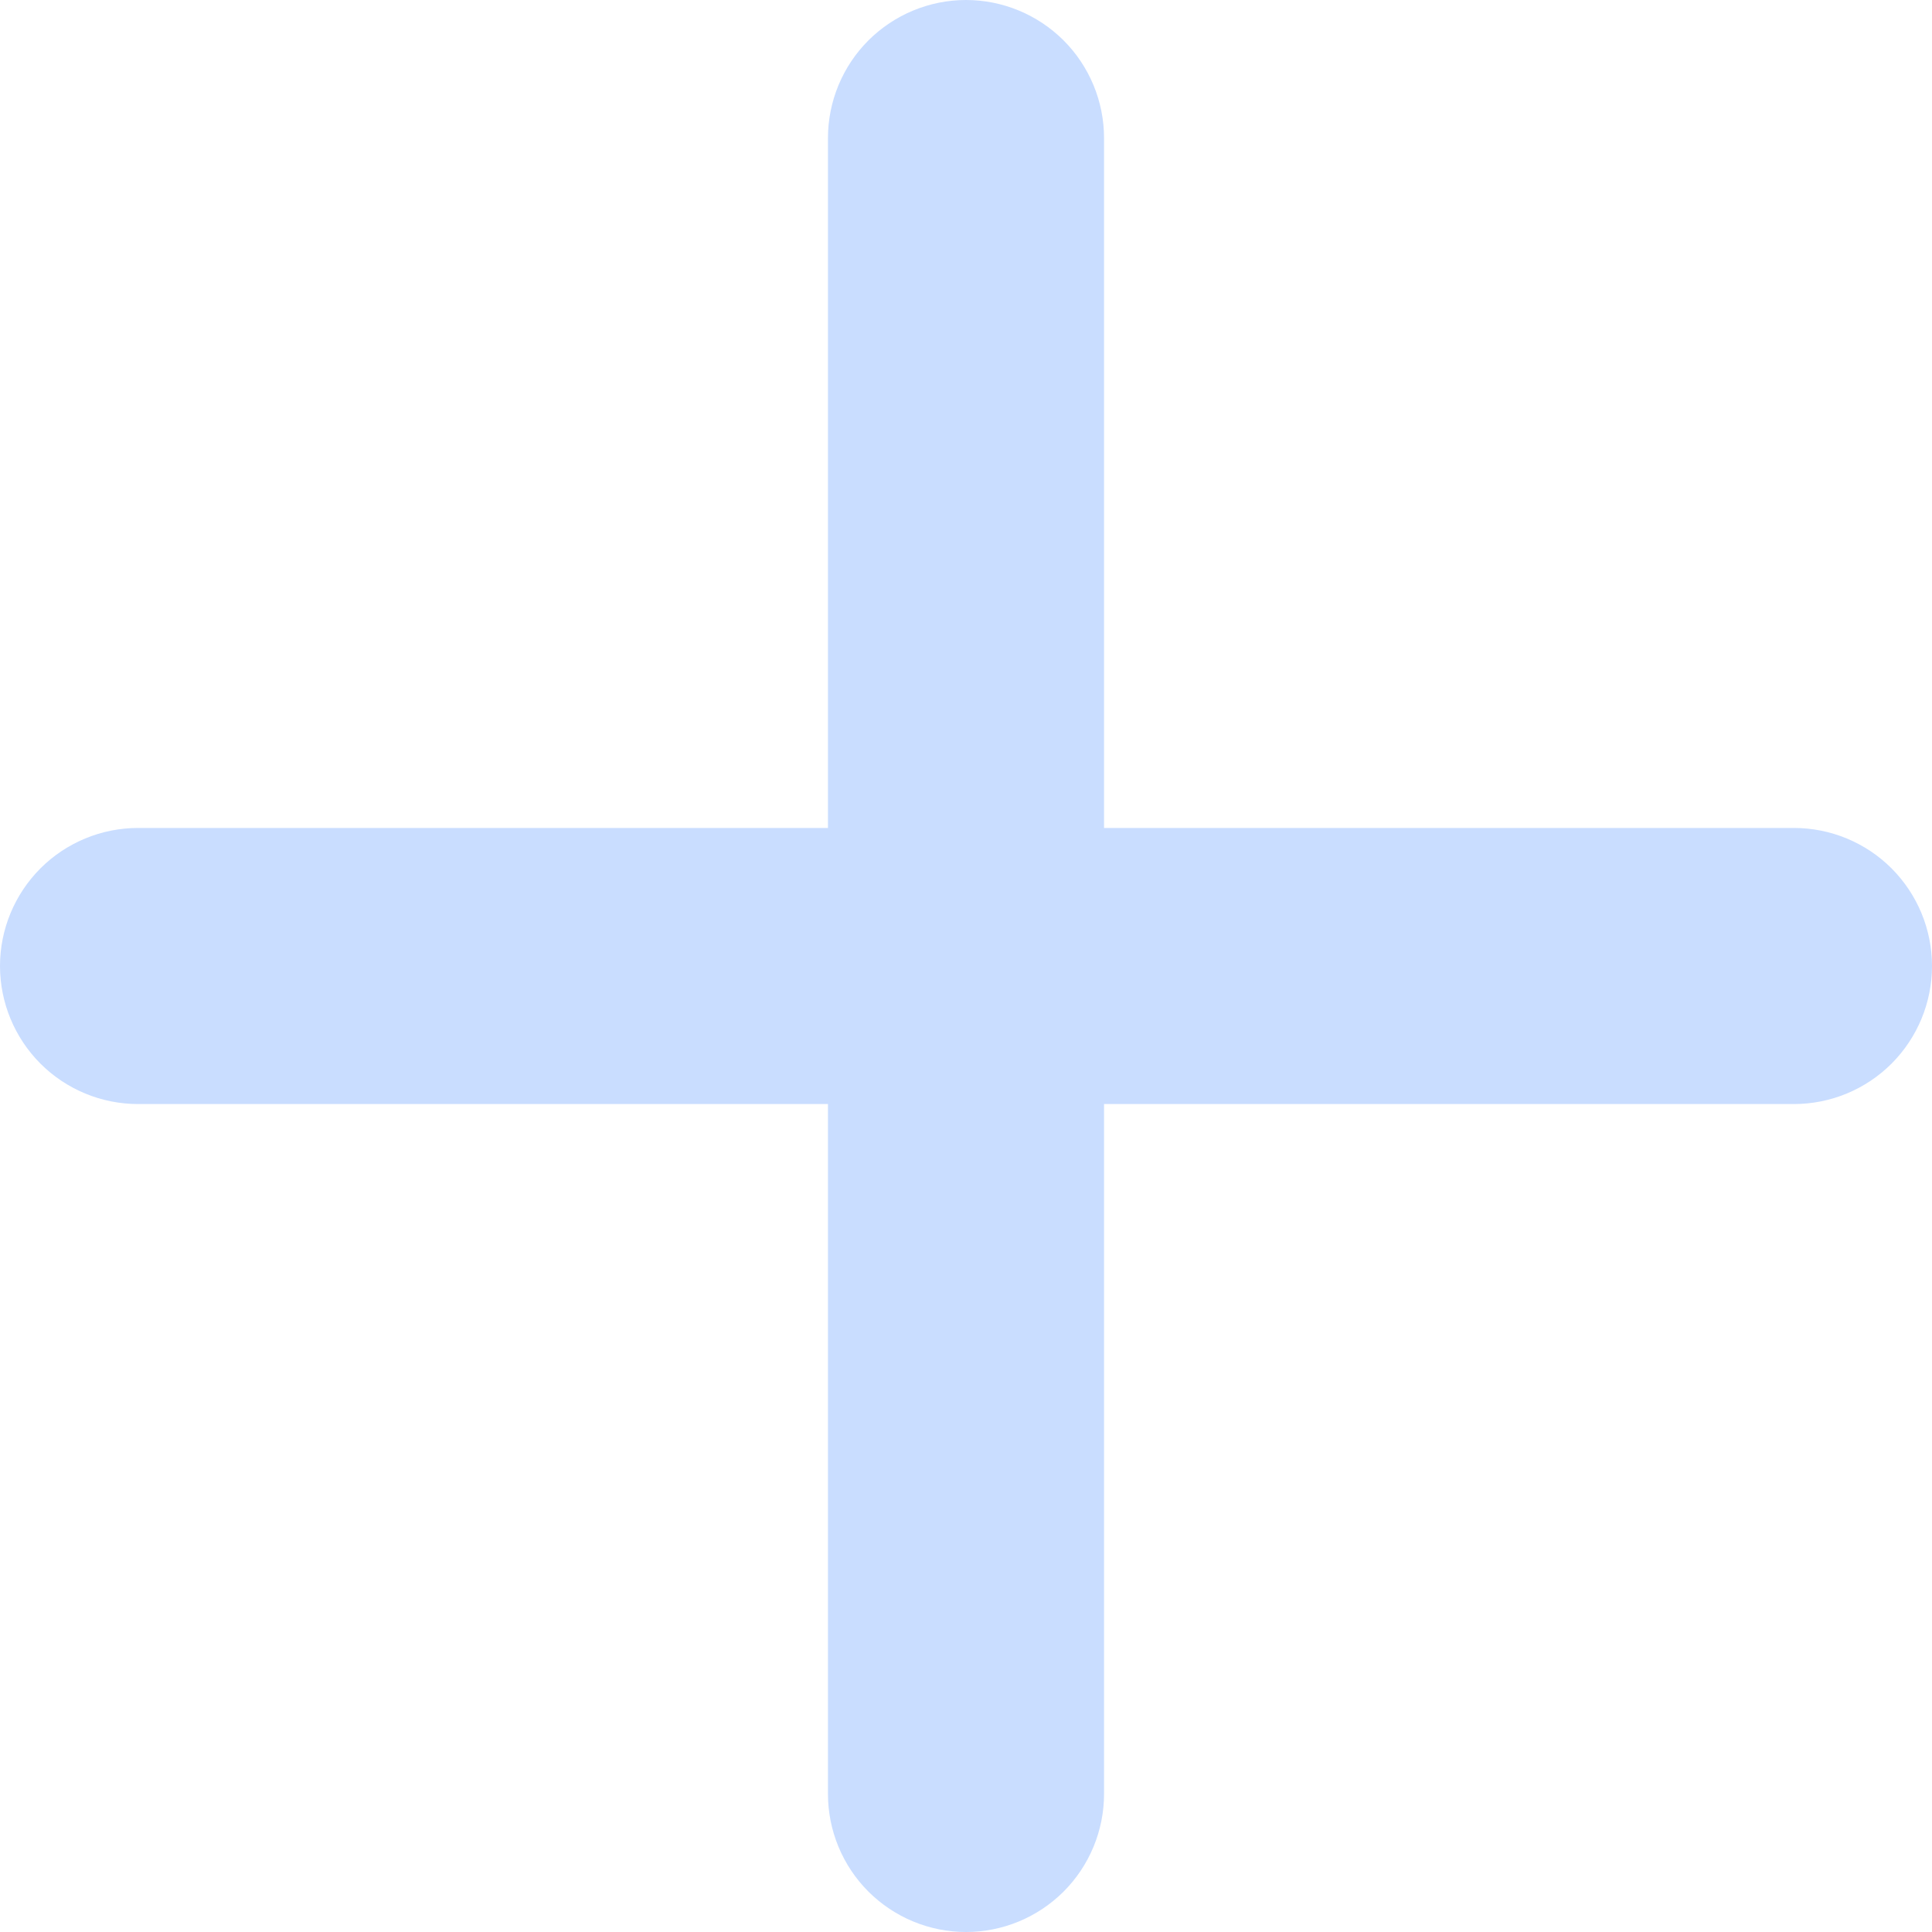
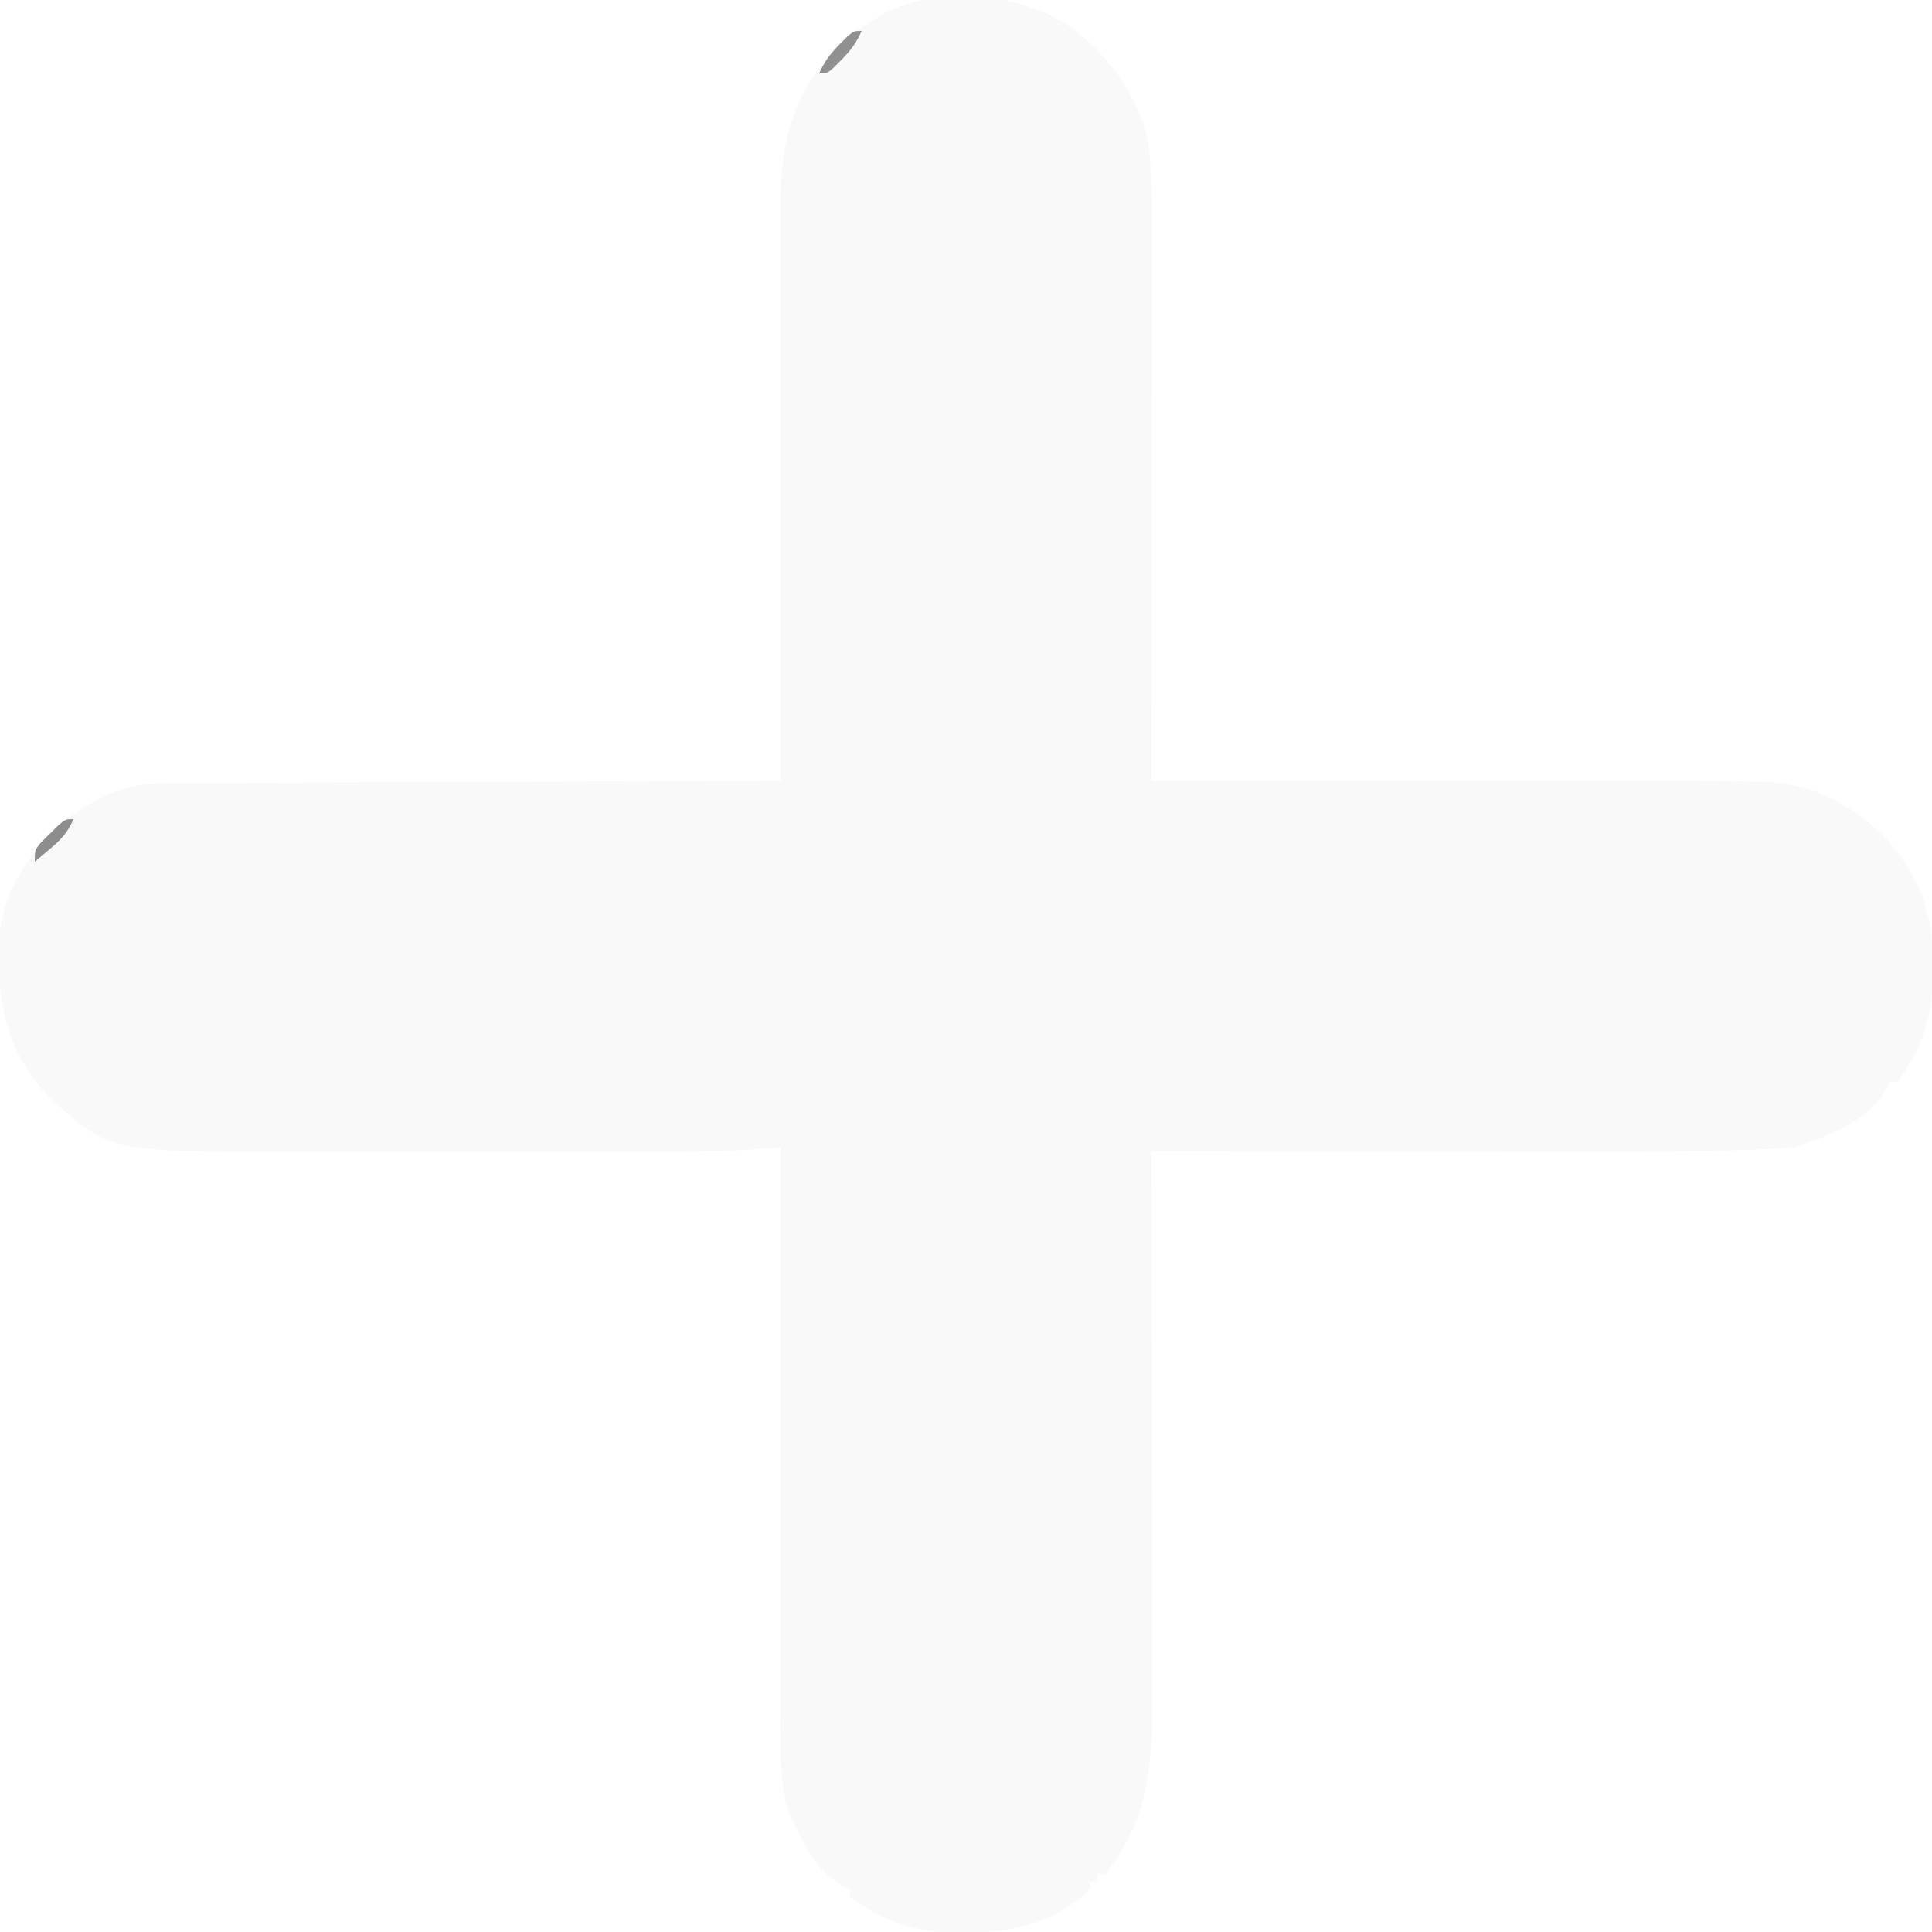
- <svg xmlns="http://www.w3.org/2000/svg" width="20" height="20" viewBox="0 0 20 20" fill="none">
-   <path d="M18.571 11.429H11.429V18.571C11.429 18.95 11.278 19.314 11.01 19.582C10.742 19.849 10.379 20 10 20C9.621 20 9.258 19.849 8.99 19.582C8.722 19.314 8.571 18.95 8.571 18.571V11.429H1.429C1.05 11.429 0.686 11.278 0.418 11.01C0.151 10.742 0 10.379 0 10C0 9.621 0.151 9.258 0.418 8.99C0.686 8.722 1.05 8.571 1.429 8.571H8.571V1.429C8.571 1.05 8.722 0.686 8.99 0.418C9.258 0.151 9.621 0 10 0C10.379 0 10.742 0.151 11.01 0.418C11.278 0.686 11.429 1.05 11.429 1.429V8.571H18.571C18.95 8.571 19.314 8.722 19.582 8.99C19.849 9.258 20 9.621 20 10C20 10.379 19.849 10.742 19.582 11.01C19.314 11.278 18.95 11.429 18.571 11.429Z" fill="#C9DDFF" />
+ <svg xmlns="http://www.w3.org/2000/svg" version="1.1" width="500" height="500">
+   <path d="M0 0 C10.047 7.313 17.424 17.228 20.465 29.391 C21.72 37.835 21.6 46.333 21.578 54.846 C21.578 56.385 21.578 57.923 21.579 59.461 C21.579 63.609 21.573 67.757 21.566 71.906 C21.56 76.251 21.559 80.596 21.558 84.942 C21.555 93.158 21.547 101.374 21.537 109.591 C21.526 118.95 21.52 128.309 21.515 137.668 C21.505 156.909 21.487 176.15 21.465 195.391 C22.51 195.389 22.51 195.389 23.576 195.388 C40.66 195.366 57.743 195.349 74.827 195.339 C83.089 195.334 91.351 195.327 99.614 195.315 C106.829 195.305 114.044 195.299 121.26 195.297 C125.067 195.295 128.875 195.292 132.683 195.285 C142.277 195.267 151.87 195.292 161.465 195.391 C162.75 195.403 164.036 195.416 165.36 195.429 C169.047 195.477 172.732 195.556 176.419 195.647 C177.495 195.66 178.571 195.674 179.68 195.688 C193.01 196.107 203.7 202.063 212.777 211.703 C220.606 220.987 223.857 231.181 223.777 243.203 C223.772 244.092 223.766 244.982 223.76 245.898 C223.565 256.425 220.948 264.903 214.465 273.391 C213.805 273.391 213.145 273.391 212.465 273.391 C212.193 273.991 211.921 274.592 211.641 275.211 C207.056 283.709 196.116 287.507 187.465 290.391 C185.863 290.539 184.257 290.636 182.65 290.704 C181.659 290.745 180.668 290.787 179.646 290.829 C178.558 290.868 177.471 290.907 176.35 290.947 C175.2 290.989 174.05 291.031 172.865 291.075 C158.765 291.543 144.664 291.519 130.559 291.492 C126.704 291.486 122.85 291.485 118.996 291.484 C111.743 291.481 104.491 291.473 97.239 291.463 C88.963 291.451 80.687 291.446 72.41 291.441 C55.429 291.431 38.447 291.413 21.465 291.391 C21.468 292.579 21.468 292.579 21.47 293.791 C21.515 313.106 21.548 332.421 21.568 351.737 C21.579 361.078 21.593 370.419 21.616 379.76 C21.636 387.906 21.649 396.052 21.653 404.198 C21.656 408.507 21.662 412.816 21.676 417.126 C21.69 421.191 21.694 425.256 21.691 429.322 C21.692 430.805 21.696 432.287 21.703 433.77 C21.785 450.3 20.354 465.231 9.465 478.391 C8.805 478.391 8.145 478.391 7.465 478.391 C7.465 479.051 7.465 479.711 7.465 480.391 C6.805 480.391 6.145 480.391 5.465 480.391 C5.465 481.051 5.465 481.711 5.465 482.391 C-3.933 491.578 -15.833 493.675 -28.445 493.71 C-38.906 493.547 -48.116 490.664 -56.535 484.391 C-56.535 483.731 -56.535 483.071 -56.535 482.391 C-57.434 481.99 -57.434 481.99 -58.352 481.582 C-65.591 477.632 -69.683 468.742 -72.785 461.453 C-75.08 452.082 -74.673 442.335 -74.649 432.751 C-74.648 431.193 -74.649 429.635 -74.649 428.077 C-74.649 423.875 -74.644 419.674 -74.637 415.472 C-74.63 411.07 -74.63 406.669 -74.629 402.267 C-74.625 393.945 -74.617 385.622 -74.607 377.3 C-74.596 367.82 -74.59 358.34 -74.585 348.86 C-74.575 329.37 -74.557 309.88 -74.535 290.391 C-75.529 290.461 -76.523 290.532 -77.548 290.605 C-86.508 291.218 -95.414 291.536 -104.398 291.52 C-105.682 291.522 -106.966 291.524 -108.288 291.525 C-111.755 291.53 -115.222 291.528 -118.689 291.525 C-122.352 291.522 -126.014 291.525 -129.677 291.526 C-135.823 291.528 -141.969 291.526 -148.114 291.521 C-155.176 291.516 -162.238 291.517 -169.3 291.523 C-175.41 291.527 -181.52 291.528 -187.63 291.525 C-191.259 291.524 -194.888 291.524 -198.516 291.527 C-248.365 291.566 -248.365 291.566 -263.656 277.43 C-274.951 265.601 -277.107 253.629 -276.879 237.98 C-276.368 225.286 -270.313 215.709 -261.223 207.203 C-253.303 200.416 -245.045 196.16 -234.474 196.112 C-233.787 196.106 -233.1 196.101 -232.392 196.095 C-230.102 196.078 -227.813 196.075 -225.524 196.072 C-223.878 196.062 -222.232 196.052 -220.585 196.041 C-216.125 196.014 -211.665 195.999 -207.205 195.986 C-202.54 195.97 -197.876 195.943 -193.211 195.918 C-184.382 195.871 -175.553 195.834 -166.724 195.801 C-156.671 195.763 -146.618 195.714 -136.565 195.663 C-115.888 195.56 -95.212 195.471 -74.535 195.391 C-74.537 194.174 -74.537 194.174 -74.538 192.933 C-74.56 173.176 -74.577 153.42 -74.587 133.664 C-74.592 124.11 -74.599 114.556 -74.611 105.002 C-74.621 96.672 -74.627 88.343 -74.629 80.014 C-74.631 75.605 -74.634 71.197 -74.641 66.788 C-74.648 62.634 -74.65 58.48 -74.648 54.326 C-74.649 52.806 -74.651 51.286 -74.654 49.766 C-74.697 32.151 -72.518 18.564 -59.848 5.508 C-56.308 2.268 -52.765 -0.342 -48.535 -2.609 C-47.797 -3.022 -47.058 -3.434 -46.297 -3.859 C-32.032 -10.412 -12.979 -8.239 0 0 Z " fill="#F9F9F9" transform="translate(276.5352,6.609375)" />
+   <path d="M0 0 C-1.398 3.158 -3.052 5.323 -5.5 7.75 C-6.413 8.67 -6.413 8.67 -7.344 9.609 C-9 11 -9 11 -11 11 C-9.602 7.842 -7.948 5.677 -5.5 3.25 C-4.892 2.636 -4.283 2.023 -3.656 1.391 C-2 0 -2 0 0 0 Z " fill="#909090" transform="translate(223,8)" />
+   <path d="M0 0 C-1.448 3.444 -3.277 5.361 -6.125 7.75 C-7.212 8.67 -7.212 8.67 -8.32 9.609 C-8.875 10.068 -9.429 10.527 -10 11 C-10 8 -10 8 -8.32 5.957 C-7.234 4.895 -7.234 4.895 -6.125 3.812 C-5.406 3.097 -4.686 2.382 -3.945 1.645 C-2 0 -2 0 0 0 Z " fill="#8D8D8D" transform="translate(19,212)" />
</svg>
